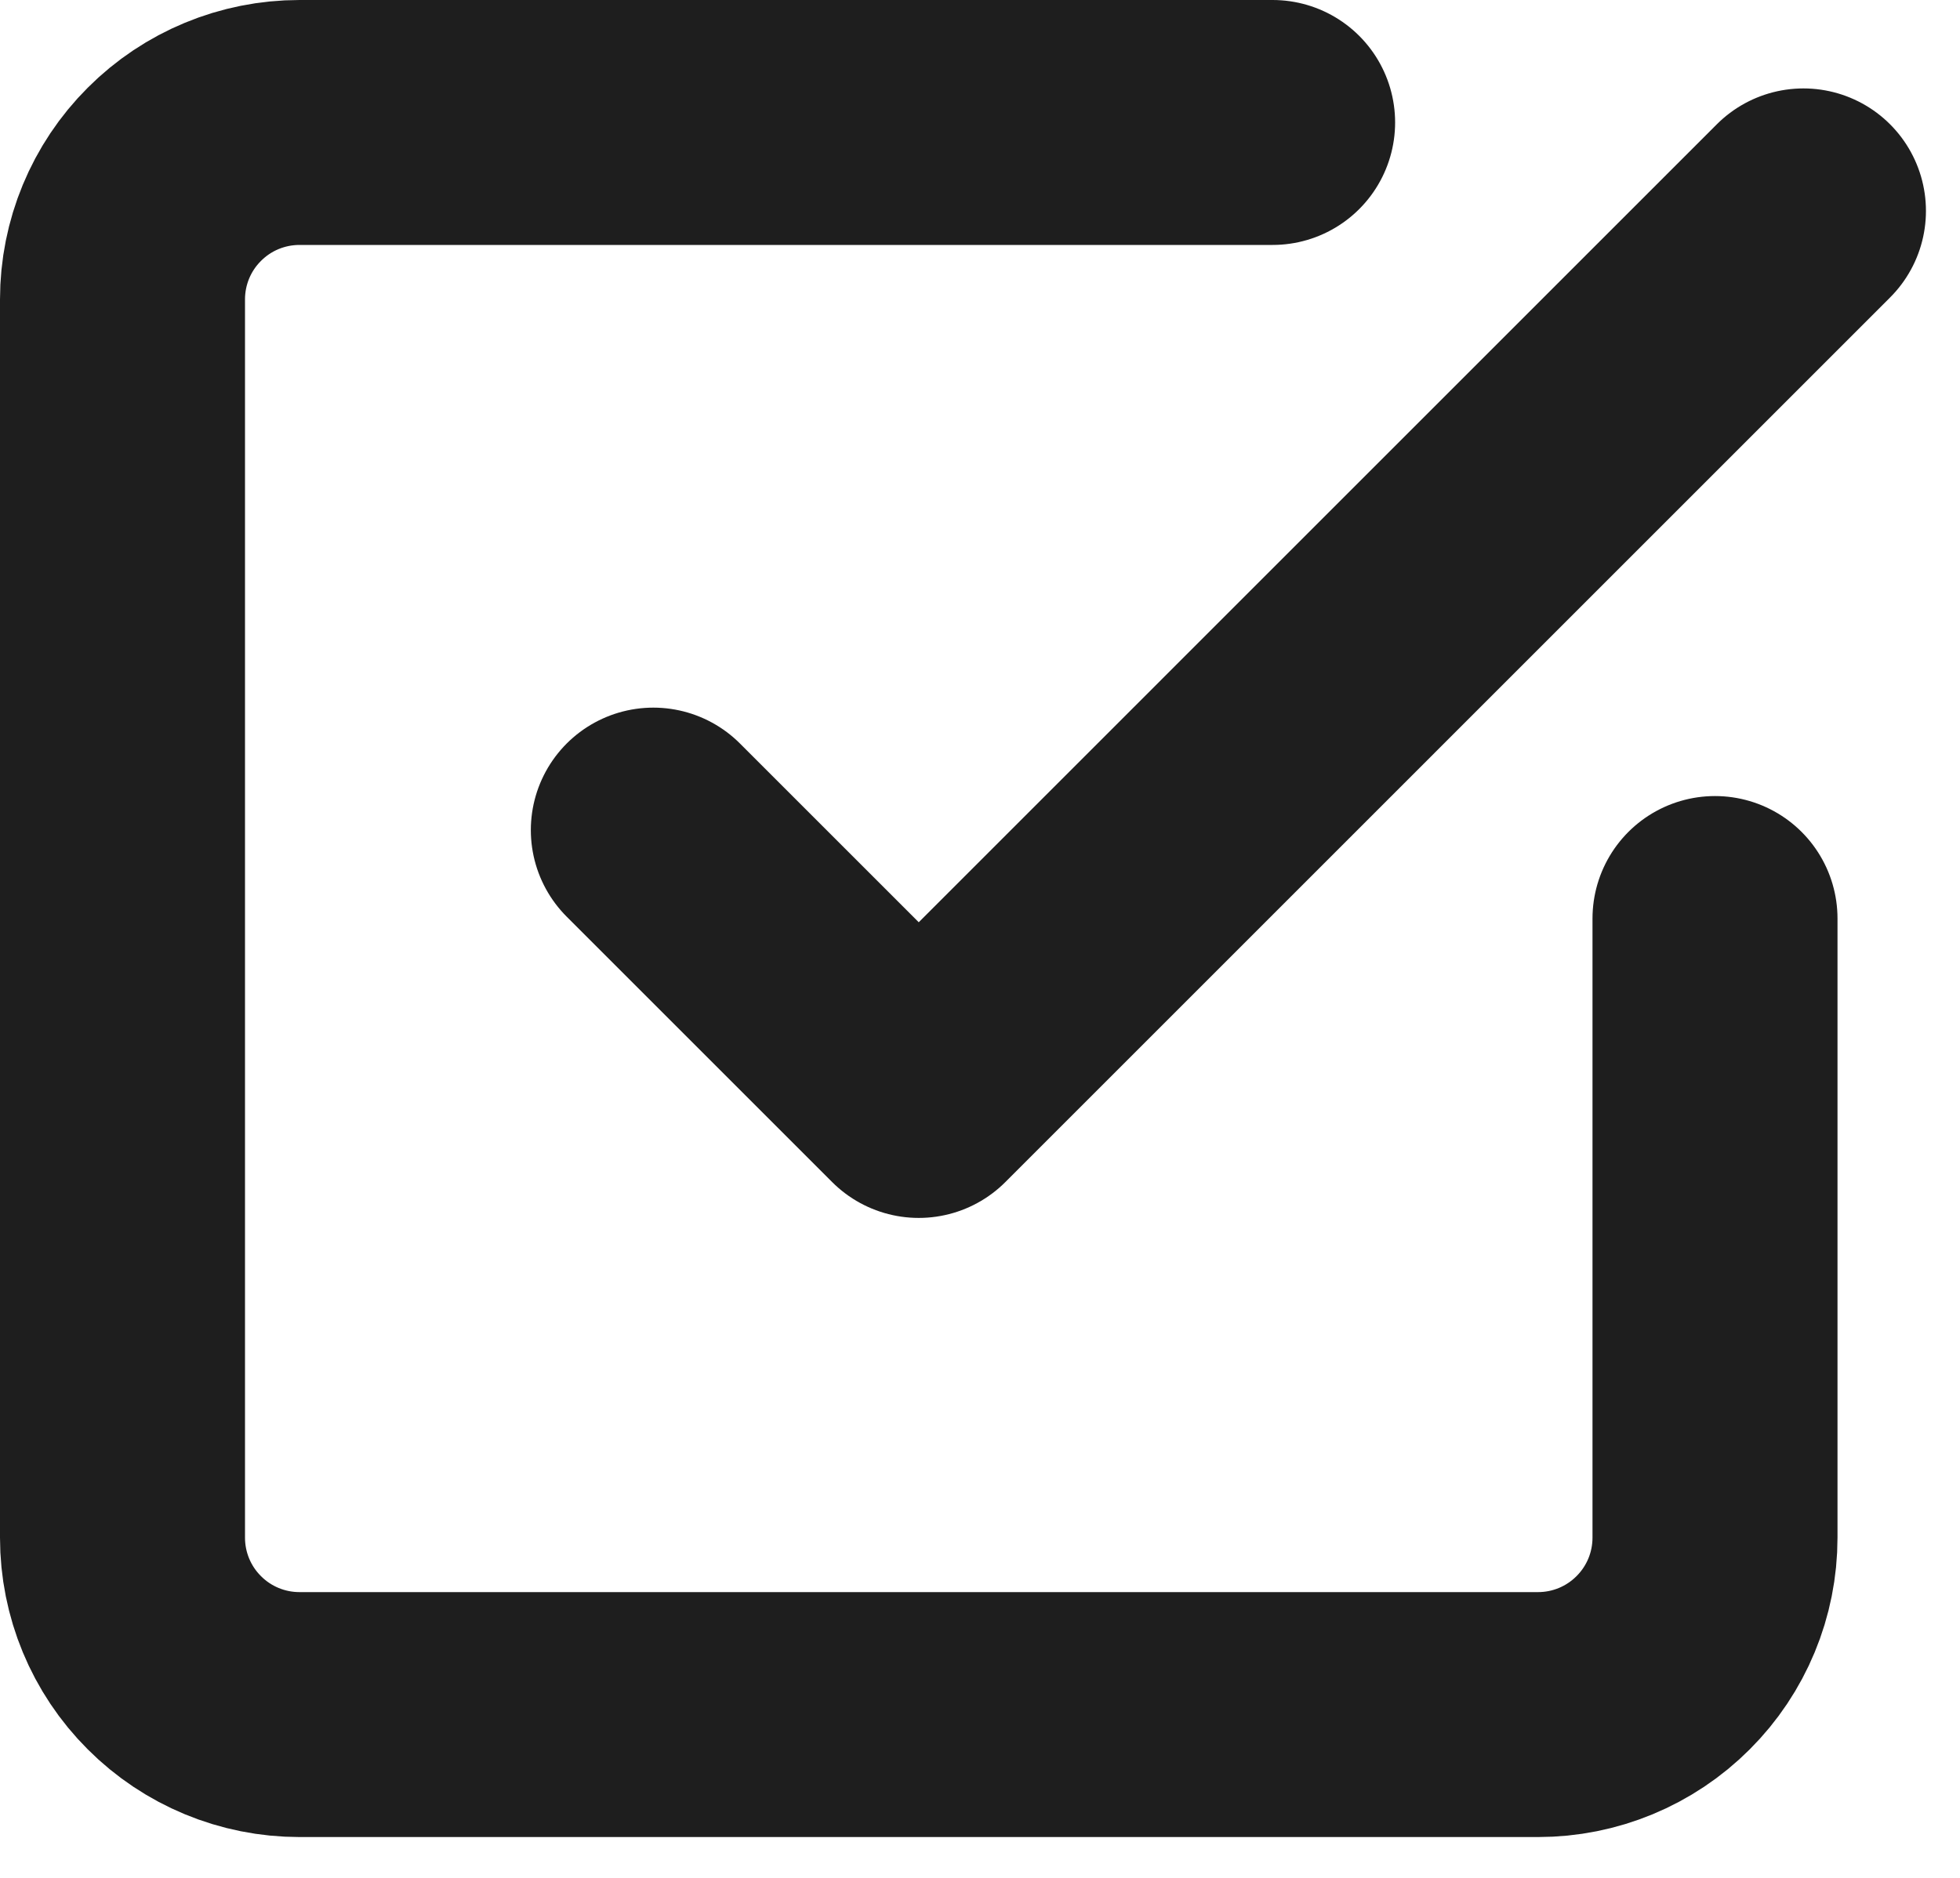
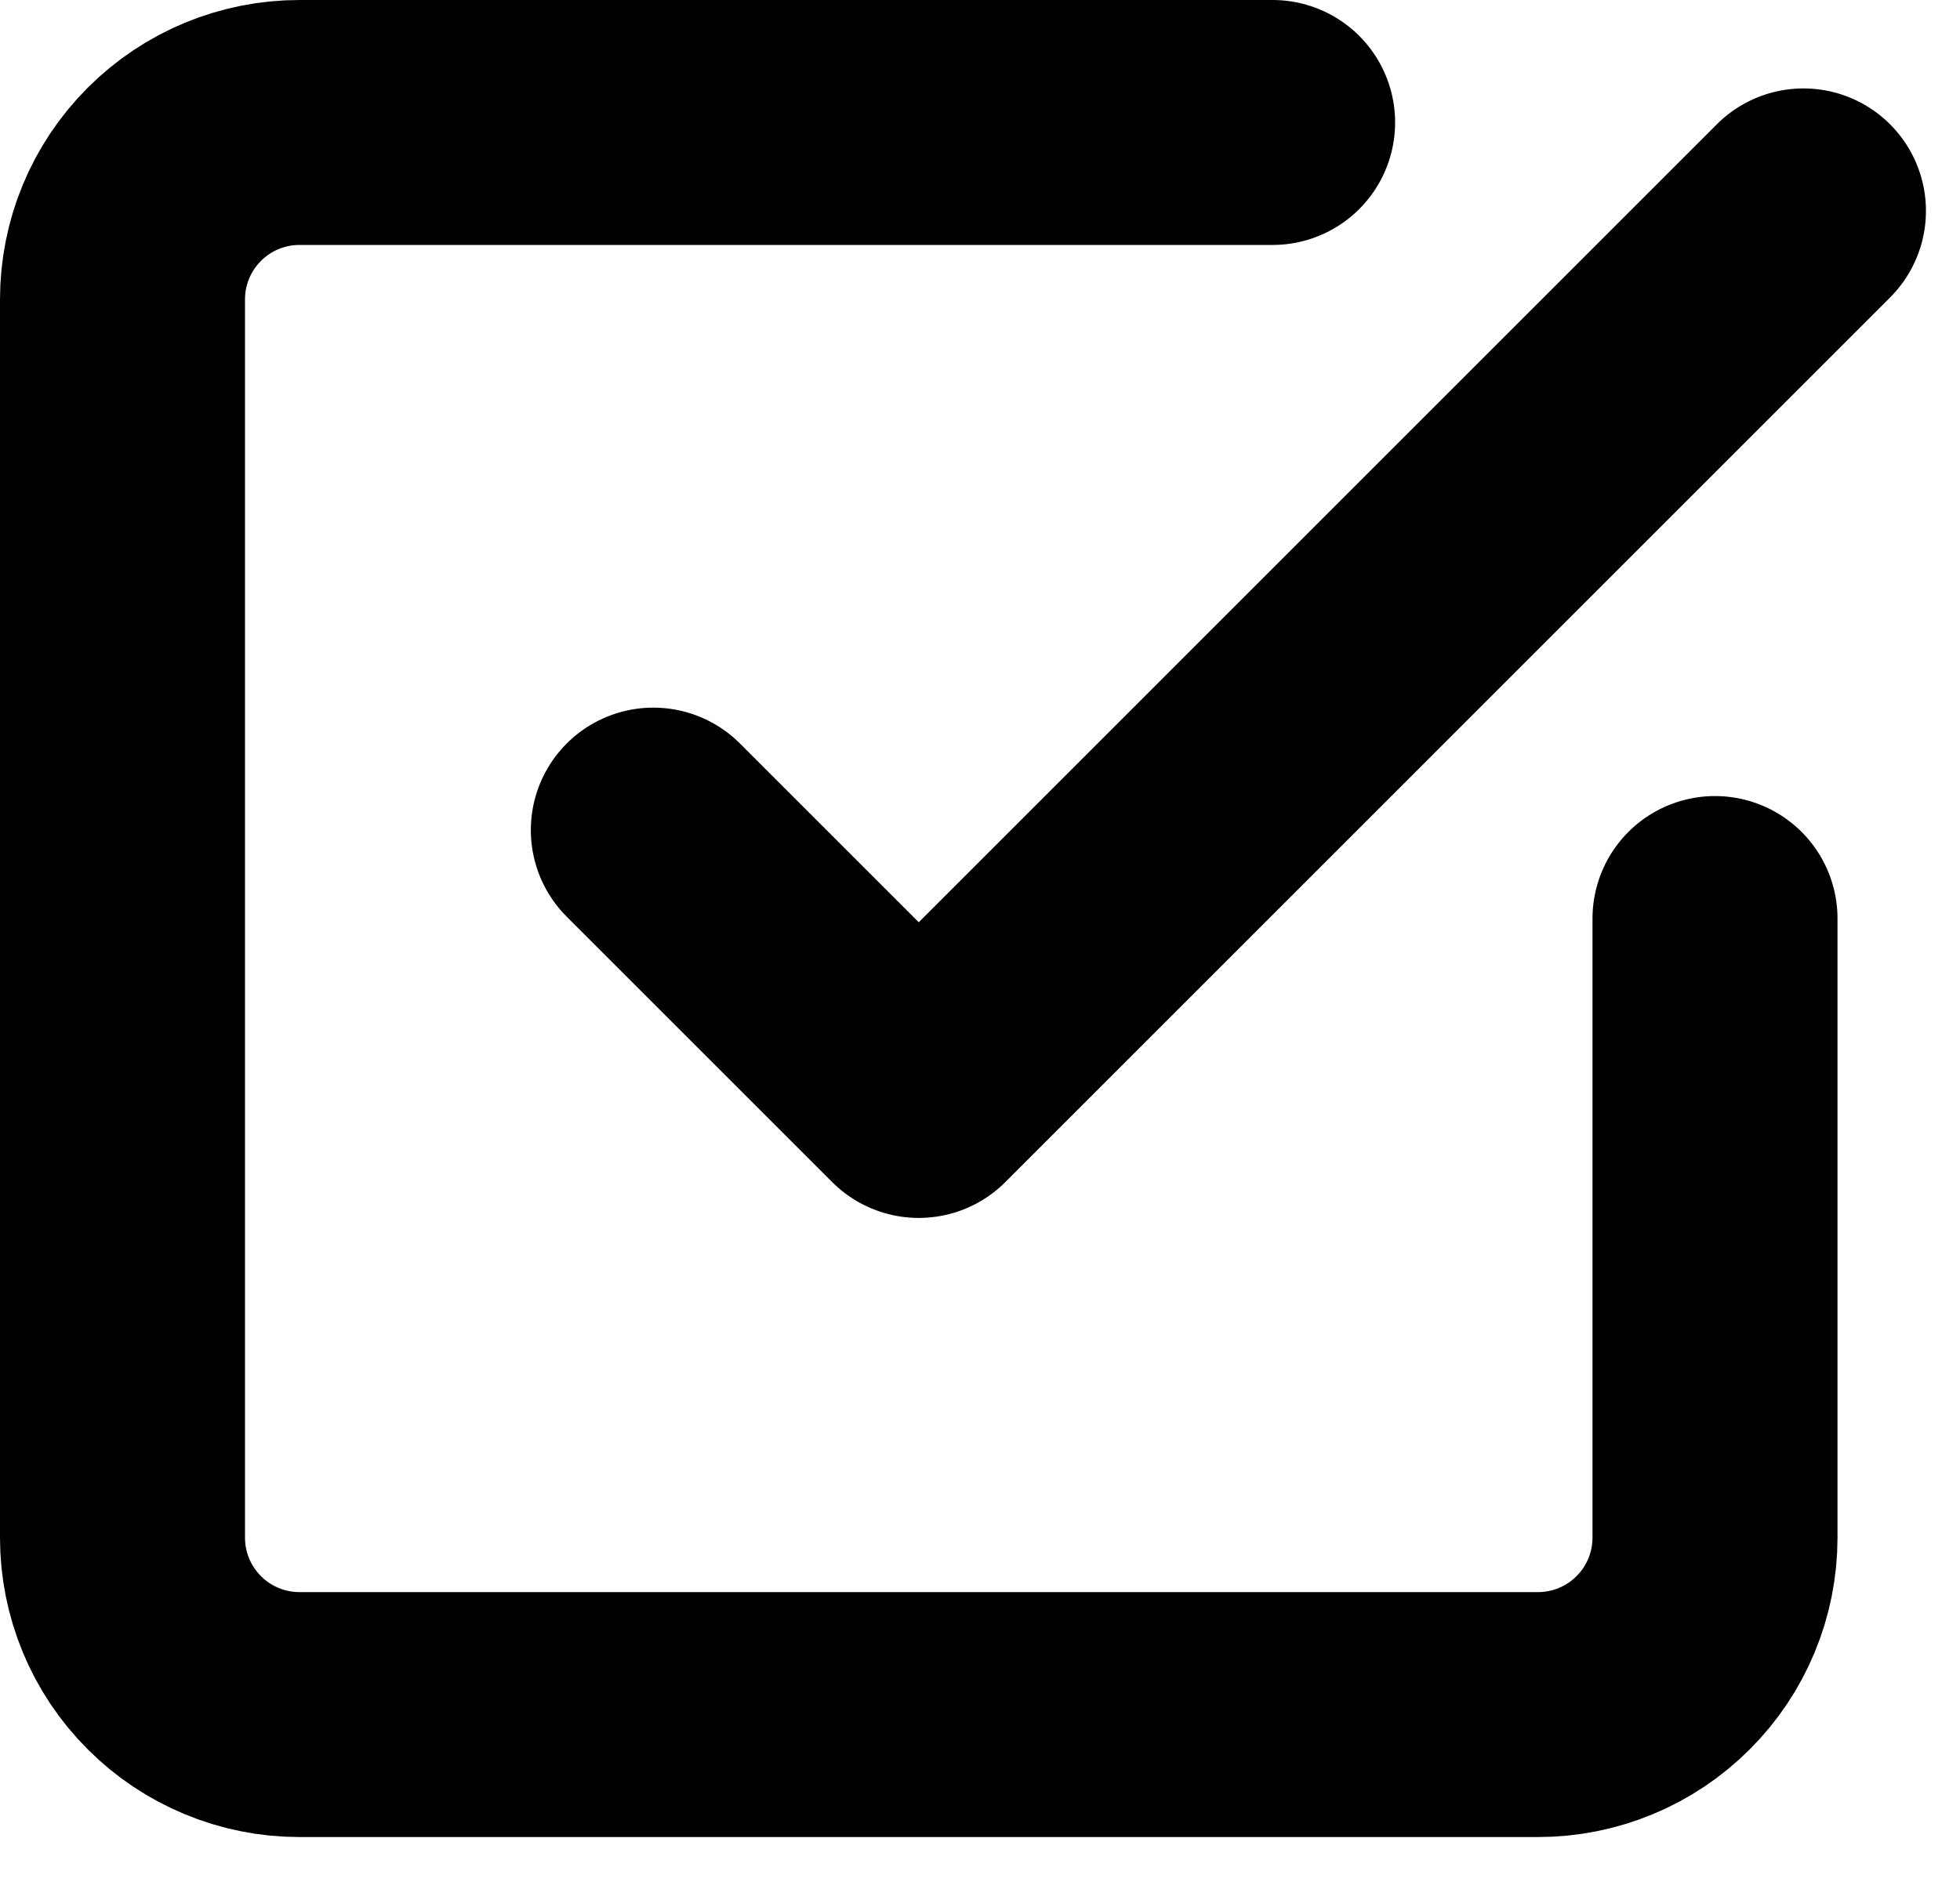
<svg xmlns="http://www.w3.org/2000/svg" width="24" height="23" viewBox="0 0 24 23" fill="none">
-   <path d="M8 10.167L11.25 13.417L22.083 2.583M21 11.25V18.833C21 19.408 20.772 19.959 20.365 20.365C19.959 20.772 19.408 21 18.833 21H3.667C3.092 21 2.541 20.772 2.135 20.365C1.728 19.959 1.5 19.408 1.5 18.833V3.667C1.5 3.092 1.728 2.541 2.135 2.135C2.541 1.728 3.092 1.5 3.667 1.5H15.583" stroke="#1E1E1E" stroke-width="3" stroke-linecap="round" stroke-linejoin="round" />
+   <path d="M8 10.167L11.25 13.417L22.083 2.583M21 11.25V18.833C21 19.408 20.772 19.959 20.365 20.365C19.959 20.772 19.408 21 18.833 21H3.667C3.092 21 2.541 20.772 2.135 20.365C1.728 19.959 1.5 19.408 1.5 18.833V3.667C1.5 3.092 1.728 2.541 2.135 2.135C2.541 1.728 3.092 1.5 3.667 1.5H15.583" stroke="currentColor" stroke-width="3" stroke-linecap="round" stroke-linejoin="round" />
</svg>
